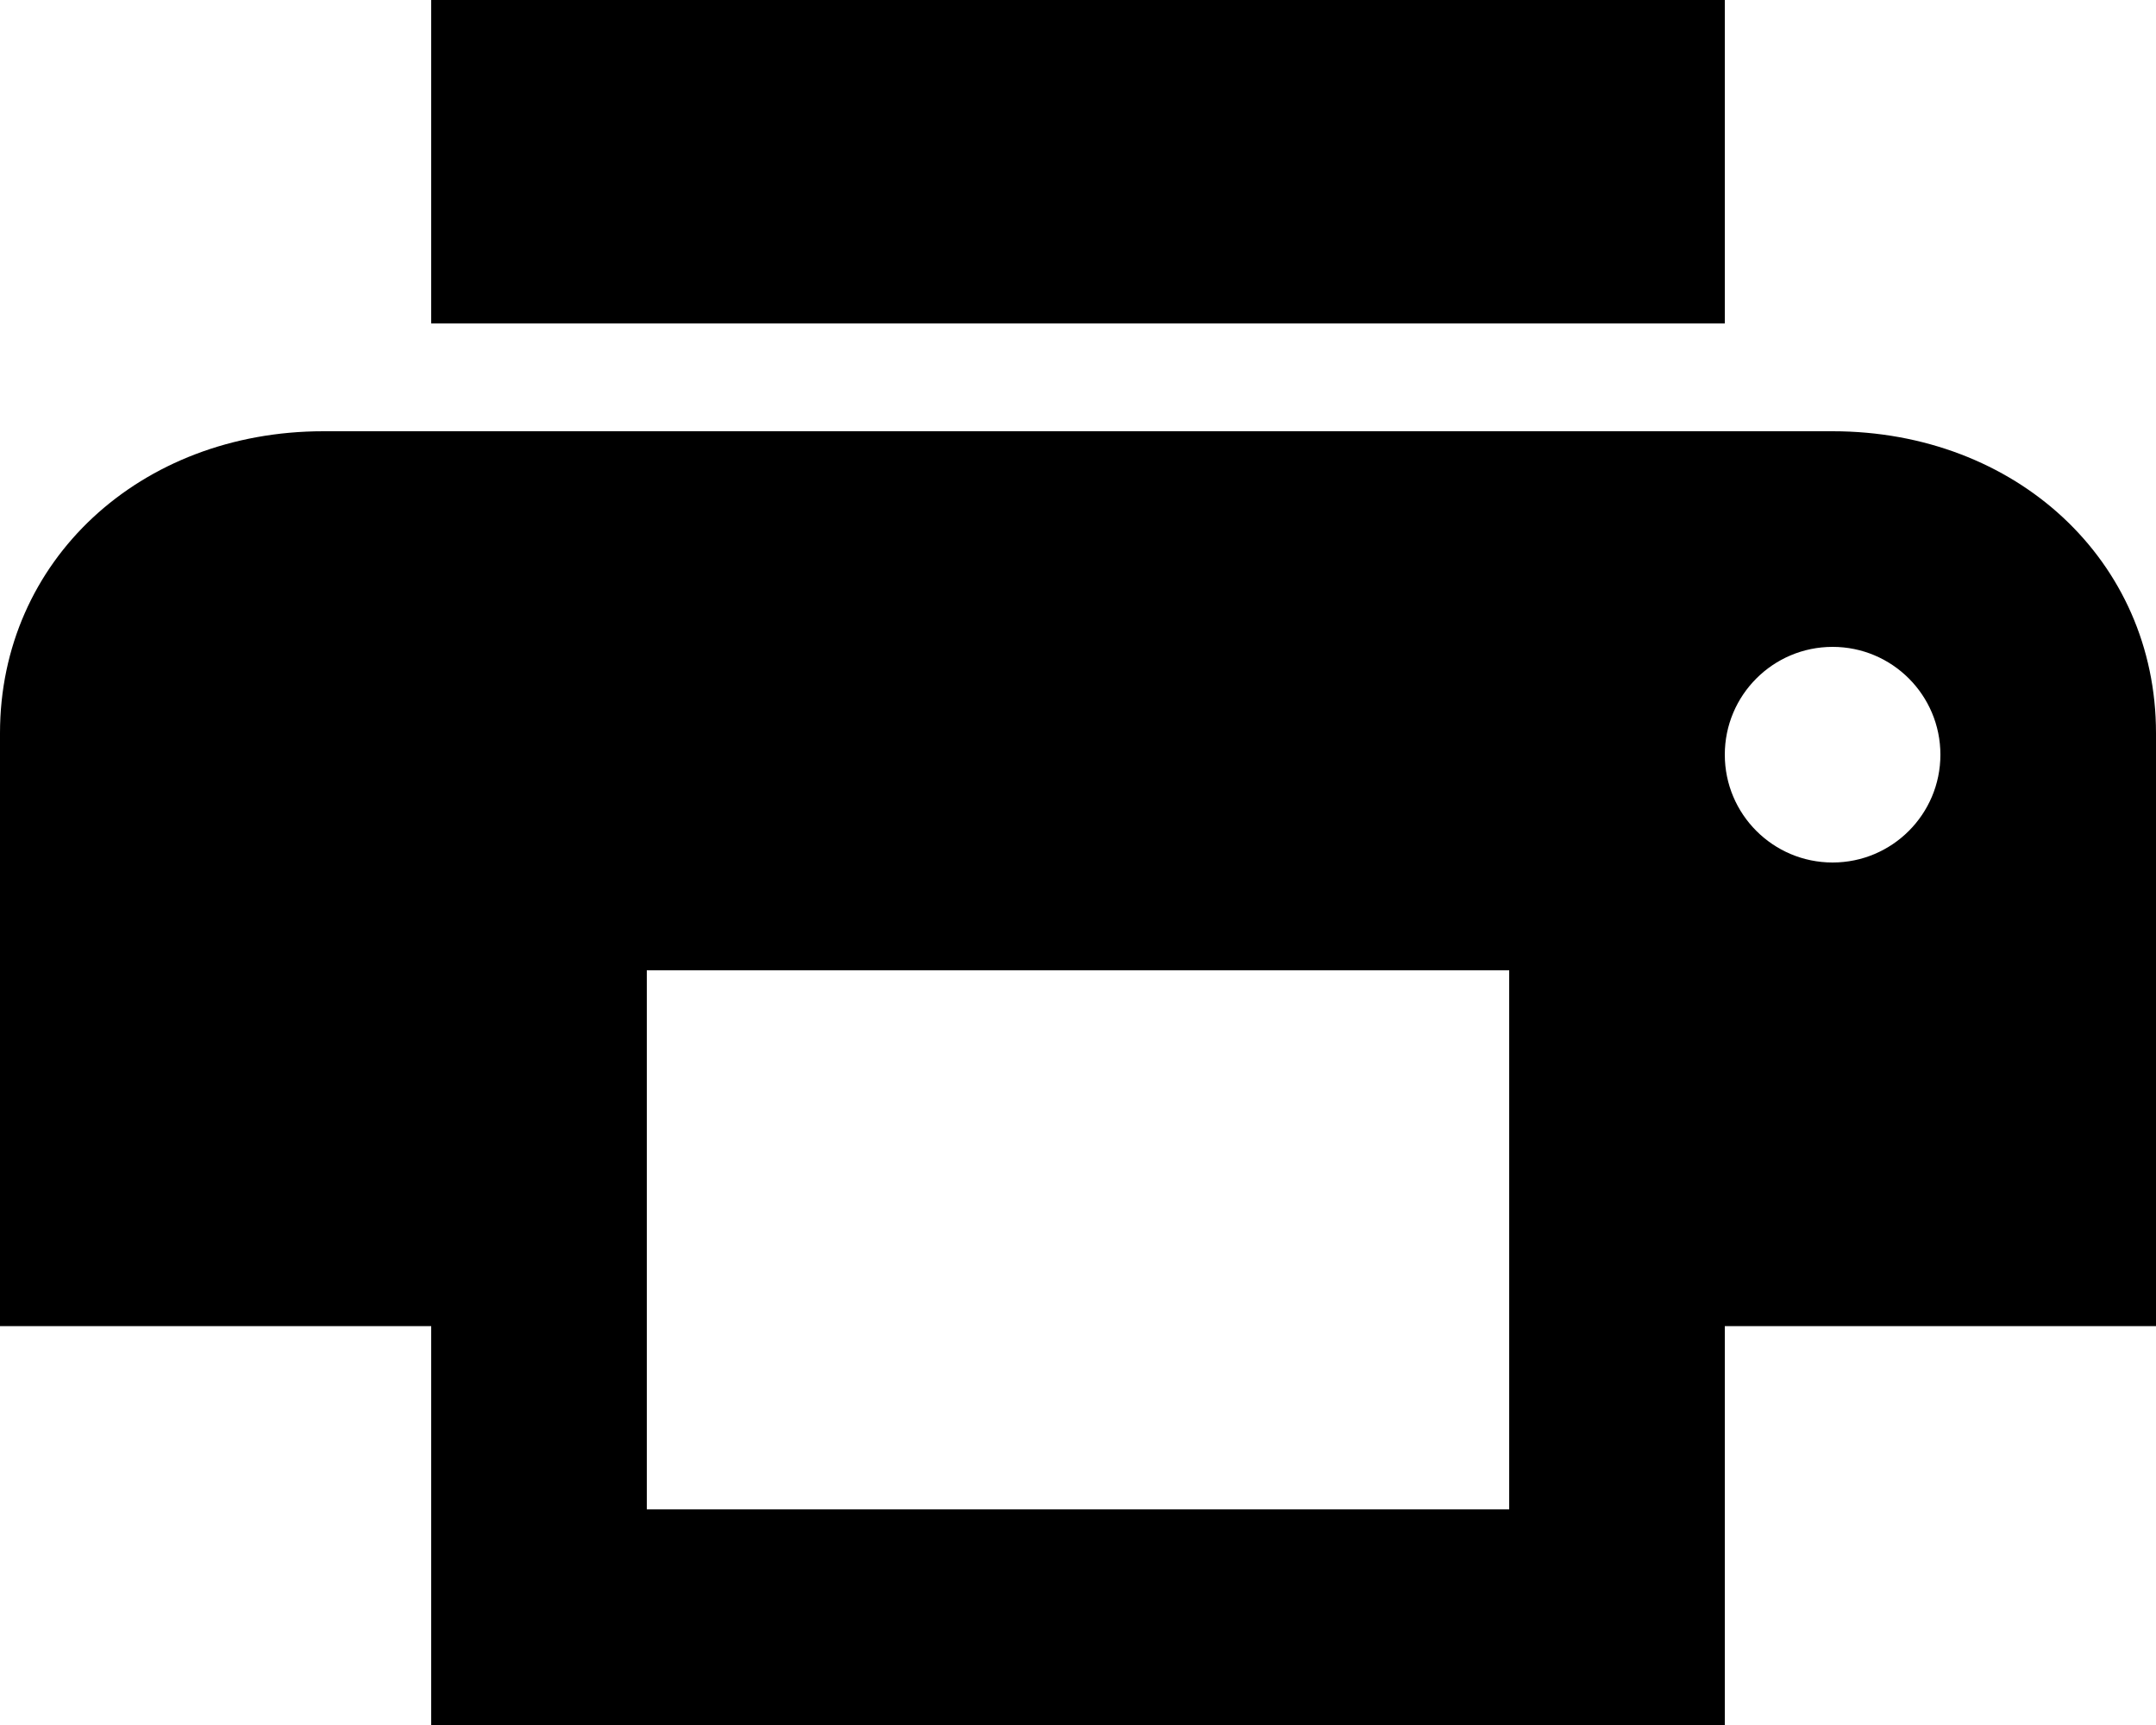
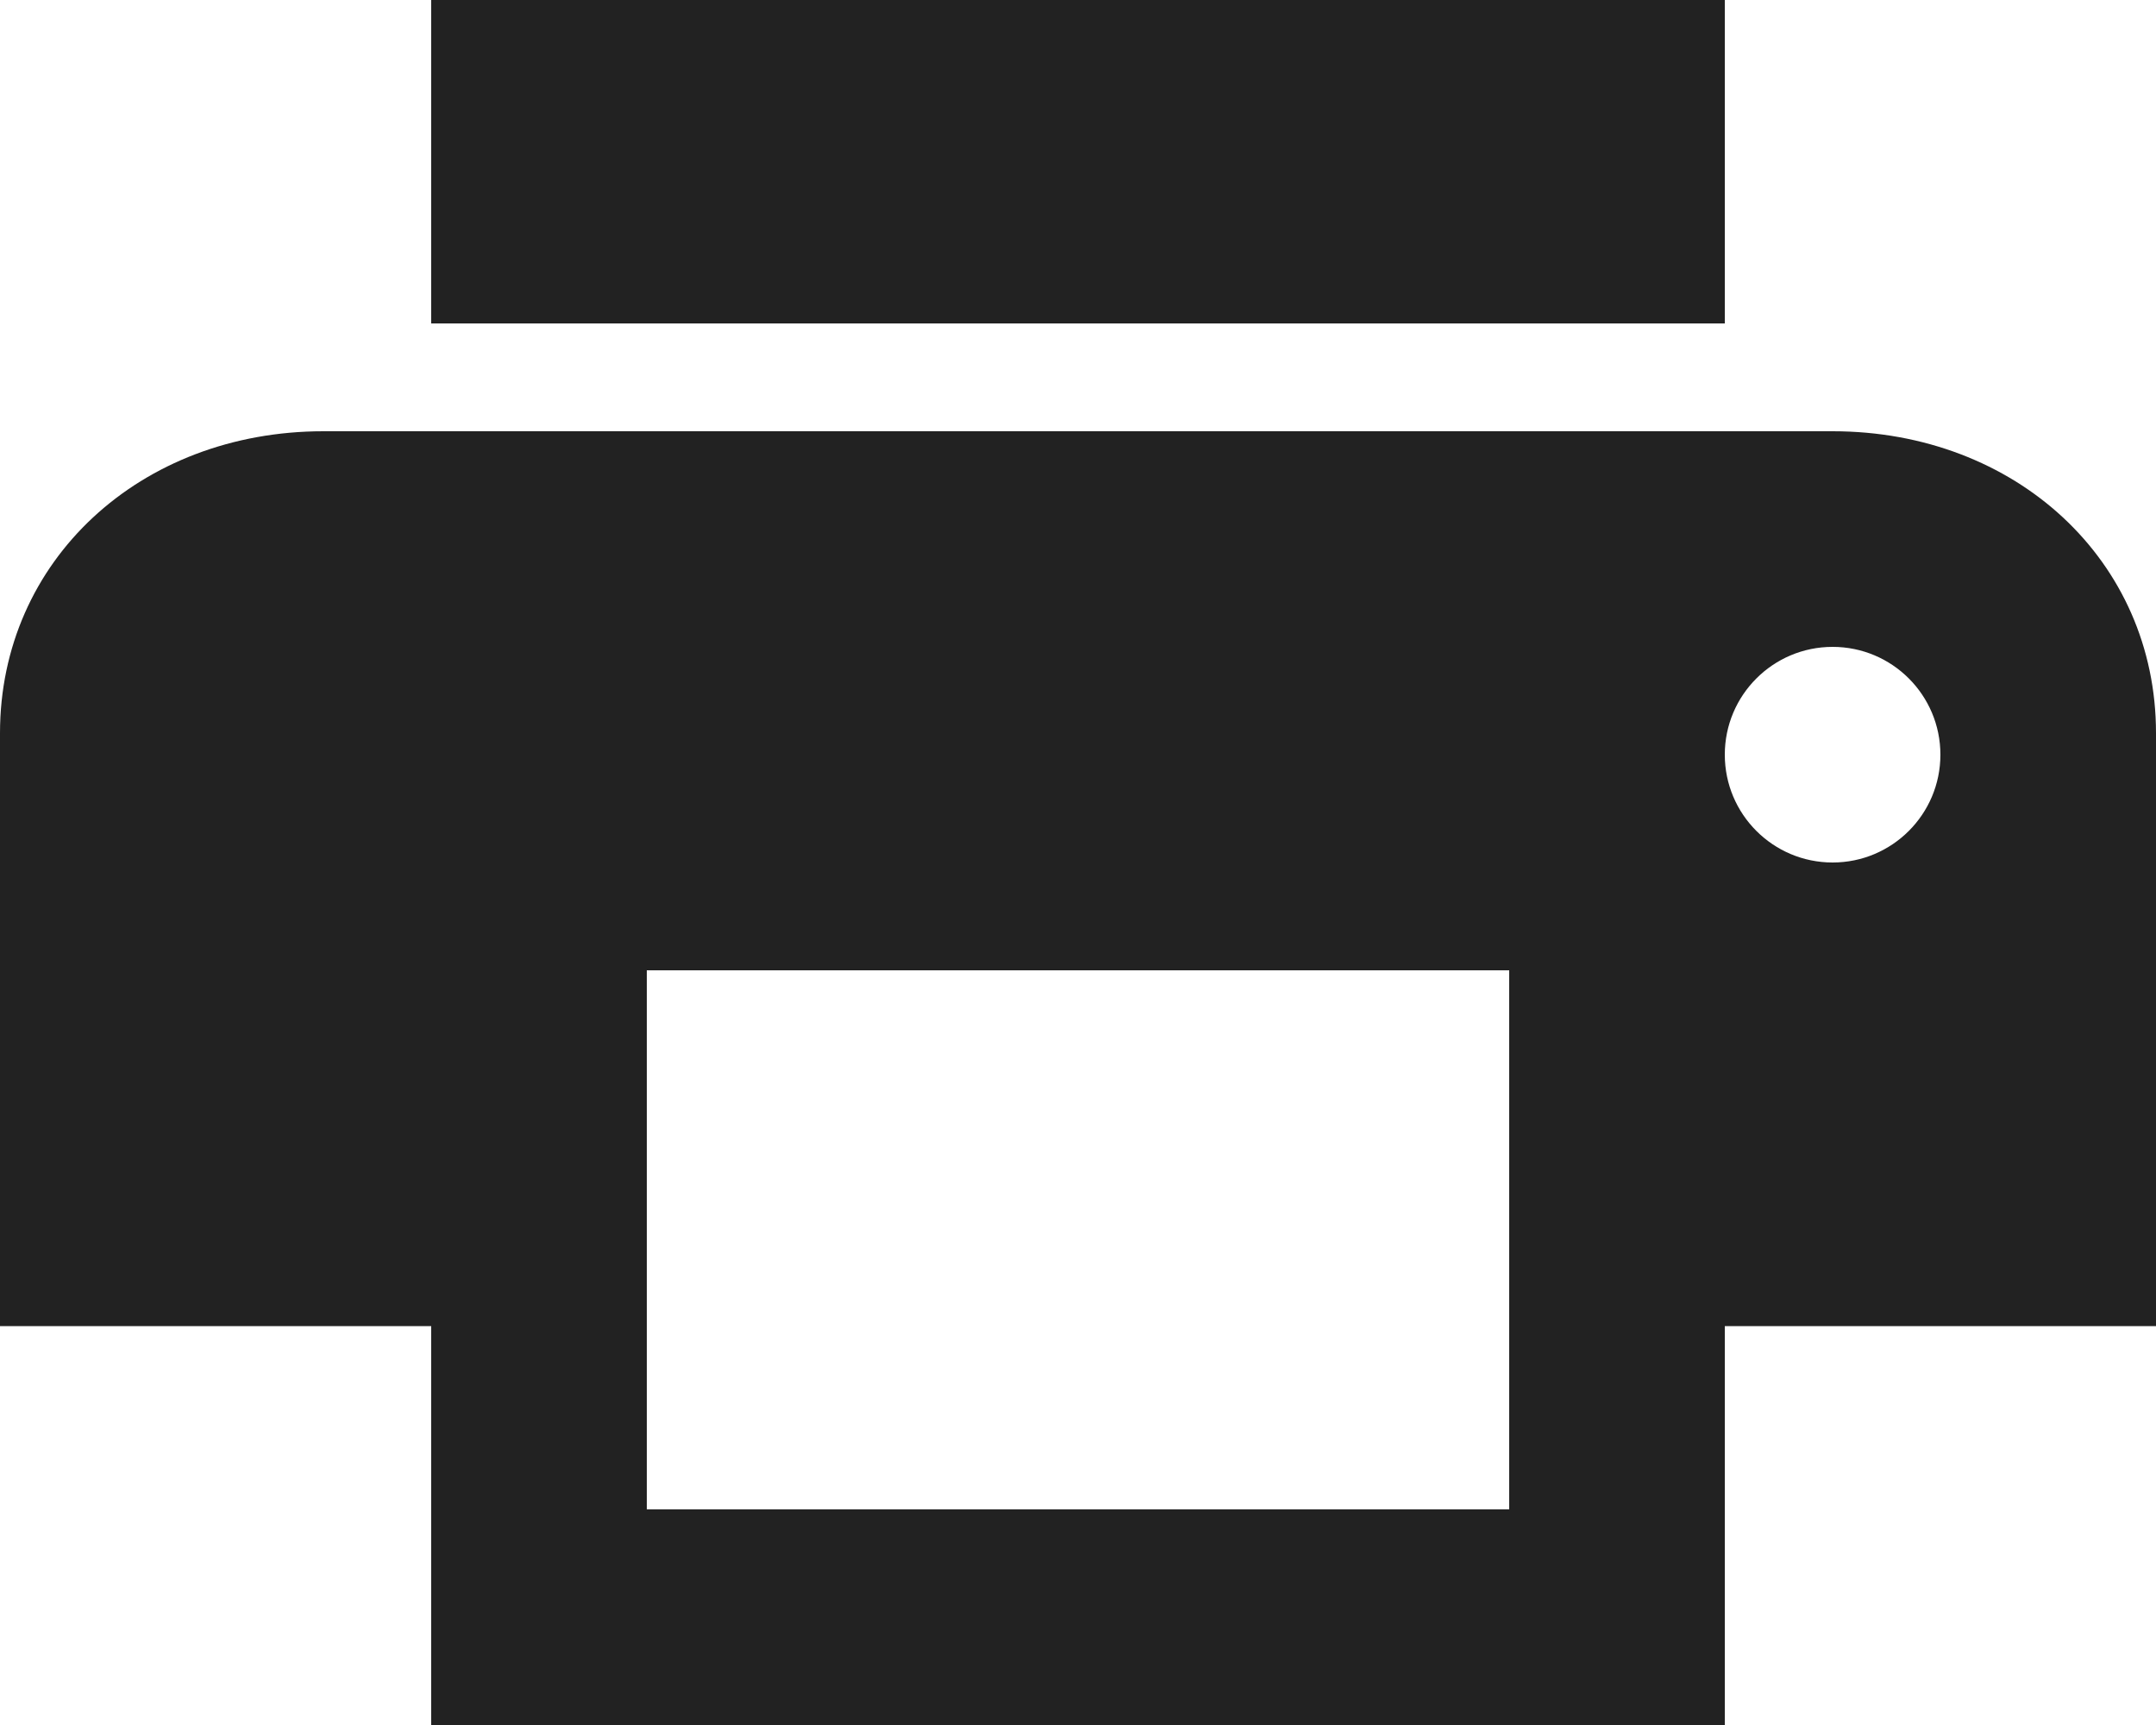
- <svg xmlns="http://www.w3.org/2000/svg" id="print" viewBox="0 0 20 16">
-   <path d="M17 4H3C1.3 4 0 5.2 0 6.8v5.5h4V16h12v-3.7h4V6.8C20 5.2 18.7 4 17 4zm-3 10H6V9h8v5zm3-6a1 1 0 1 1 0-2 1 1 0 0 1 0 2zm-1-8H4v3h12V0z" />
+ <svg xmlns="http://www.w3.org/2000/svg" viewBox="0 0 20 16">
+   <path d="M17 4H3C1.3 4 0 5.2 0 6.8v5.5h4V16h12v-3.7h4V6.8C20 5.2 18.7 4 17 4zm-3 10H6V9h8v5zm3-6a1 1 0 1 1 0-2 1 1 0 0 1 0 2zm-1-8H4v3h12V0z" fill="#222" fill-rule="nonzero" />
</svg>
